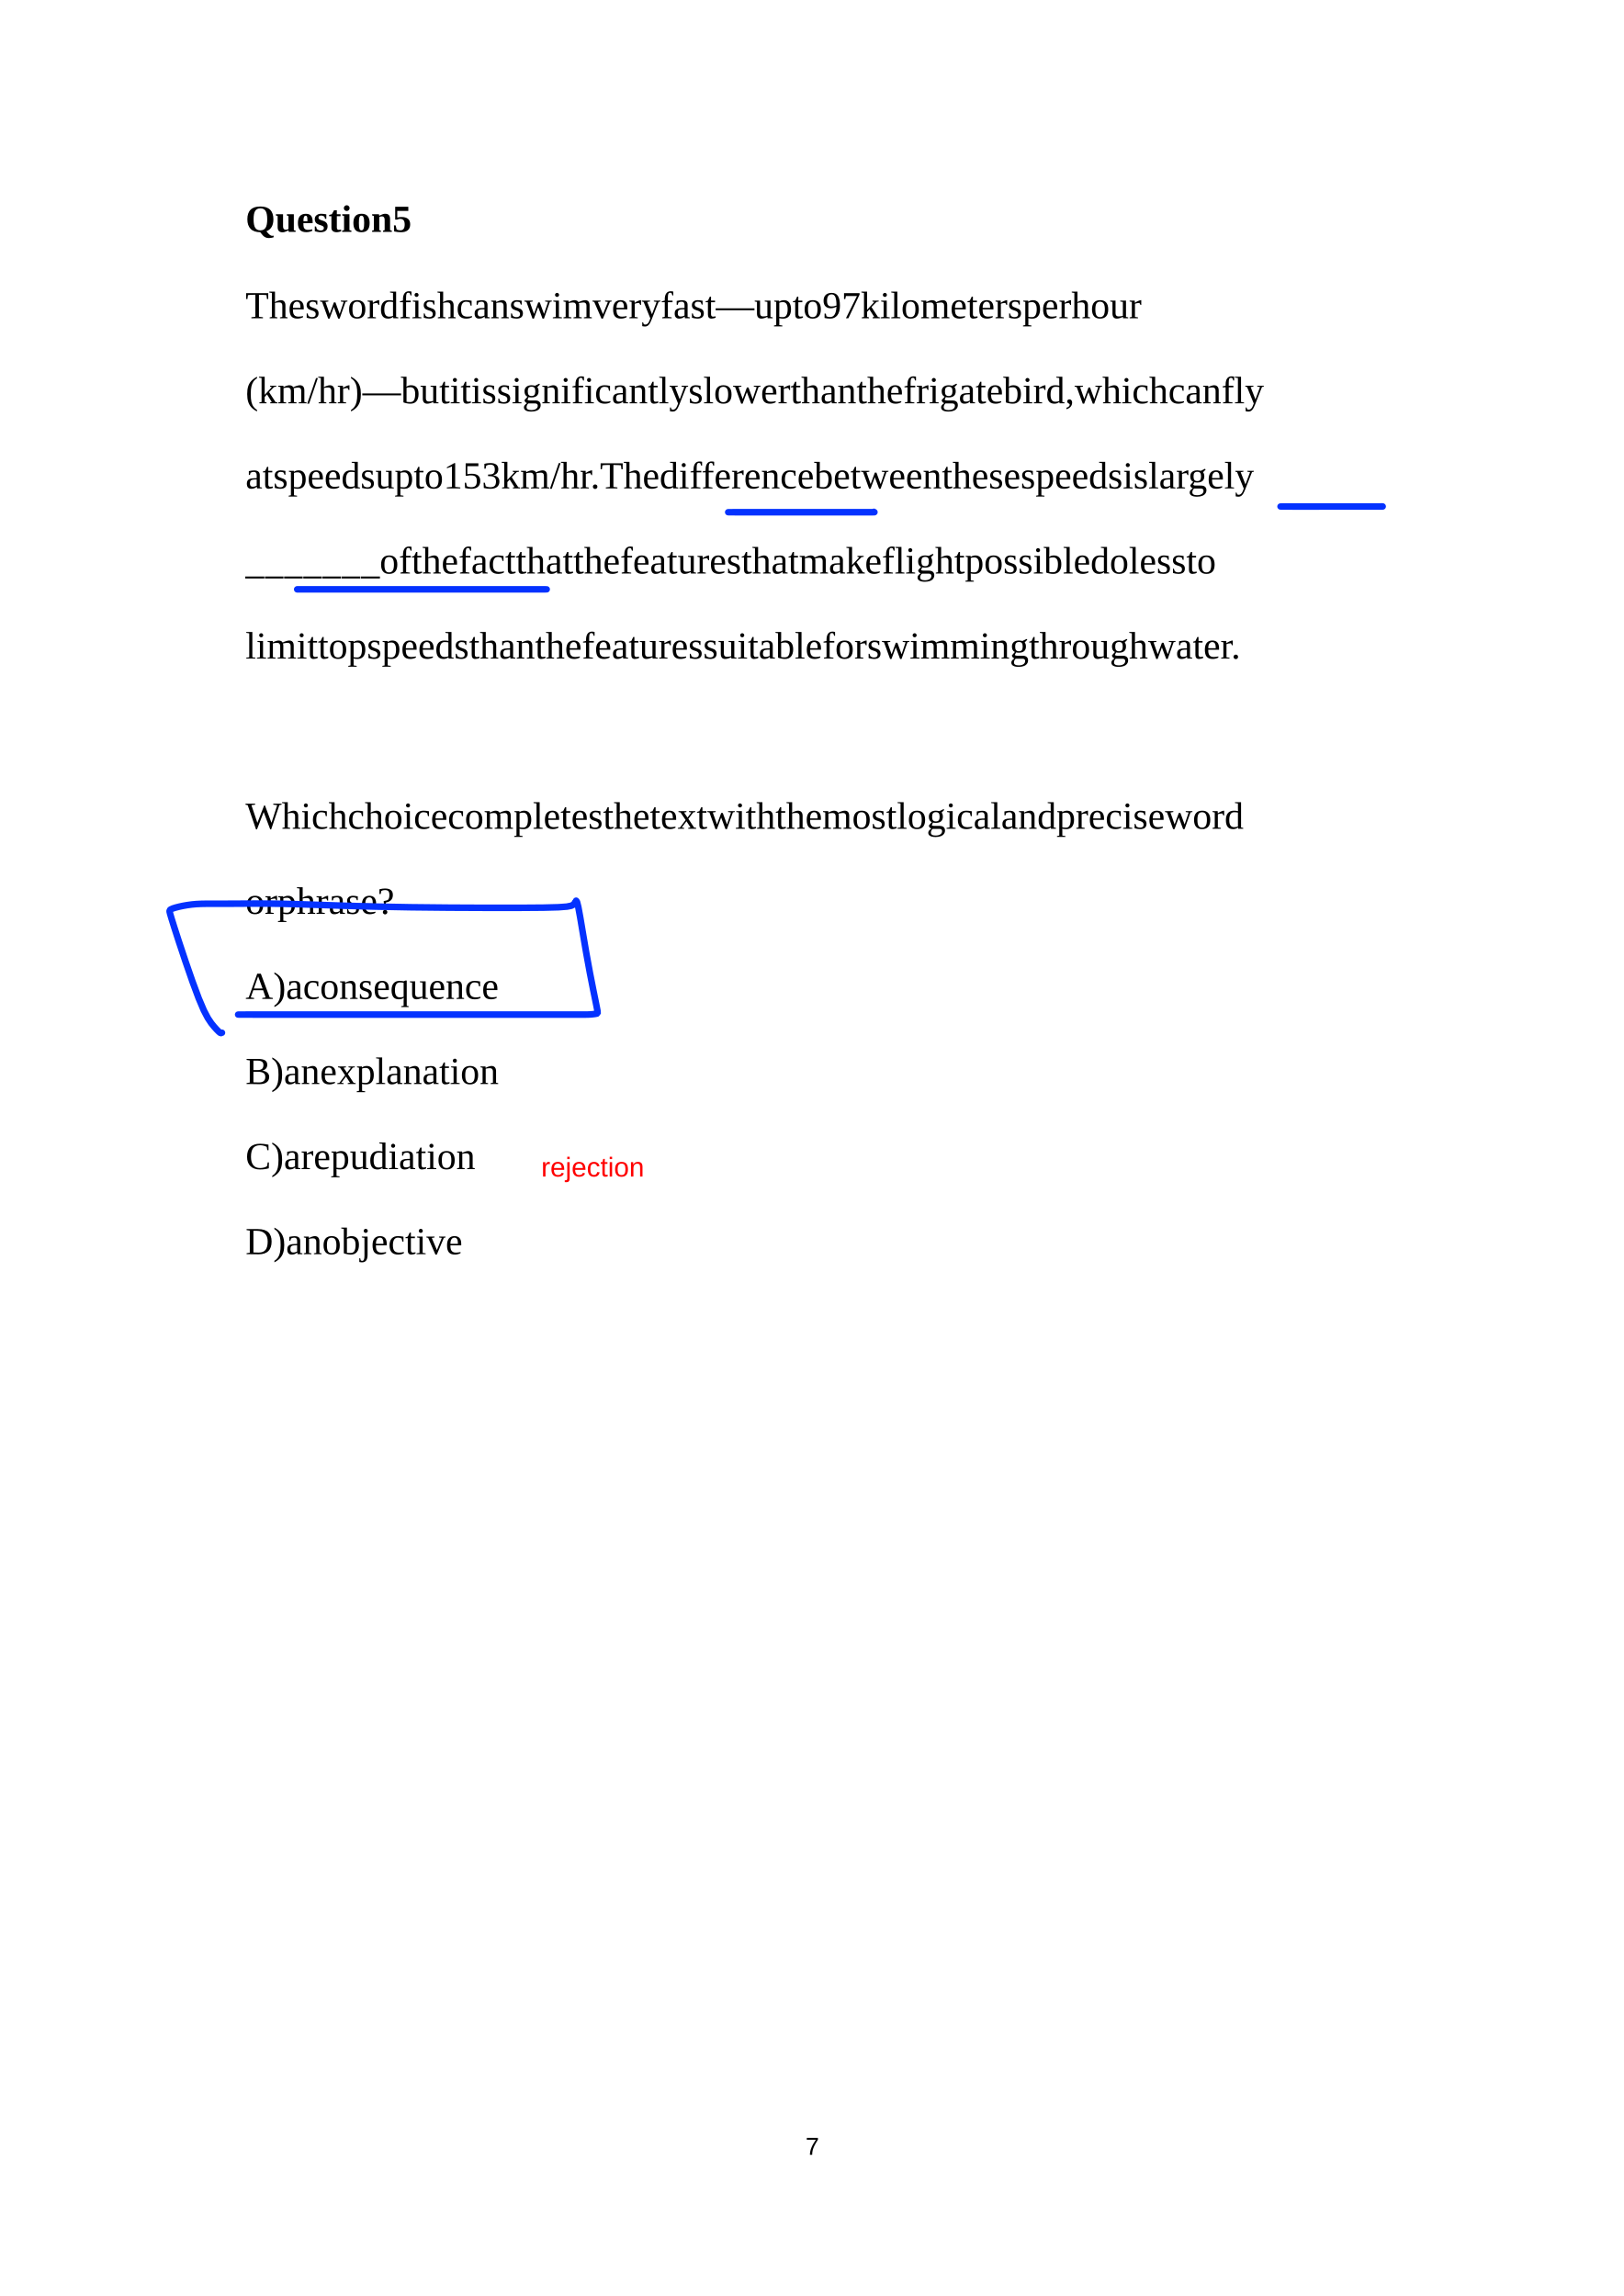
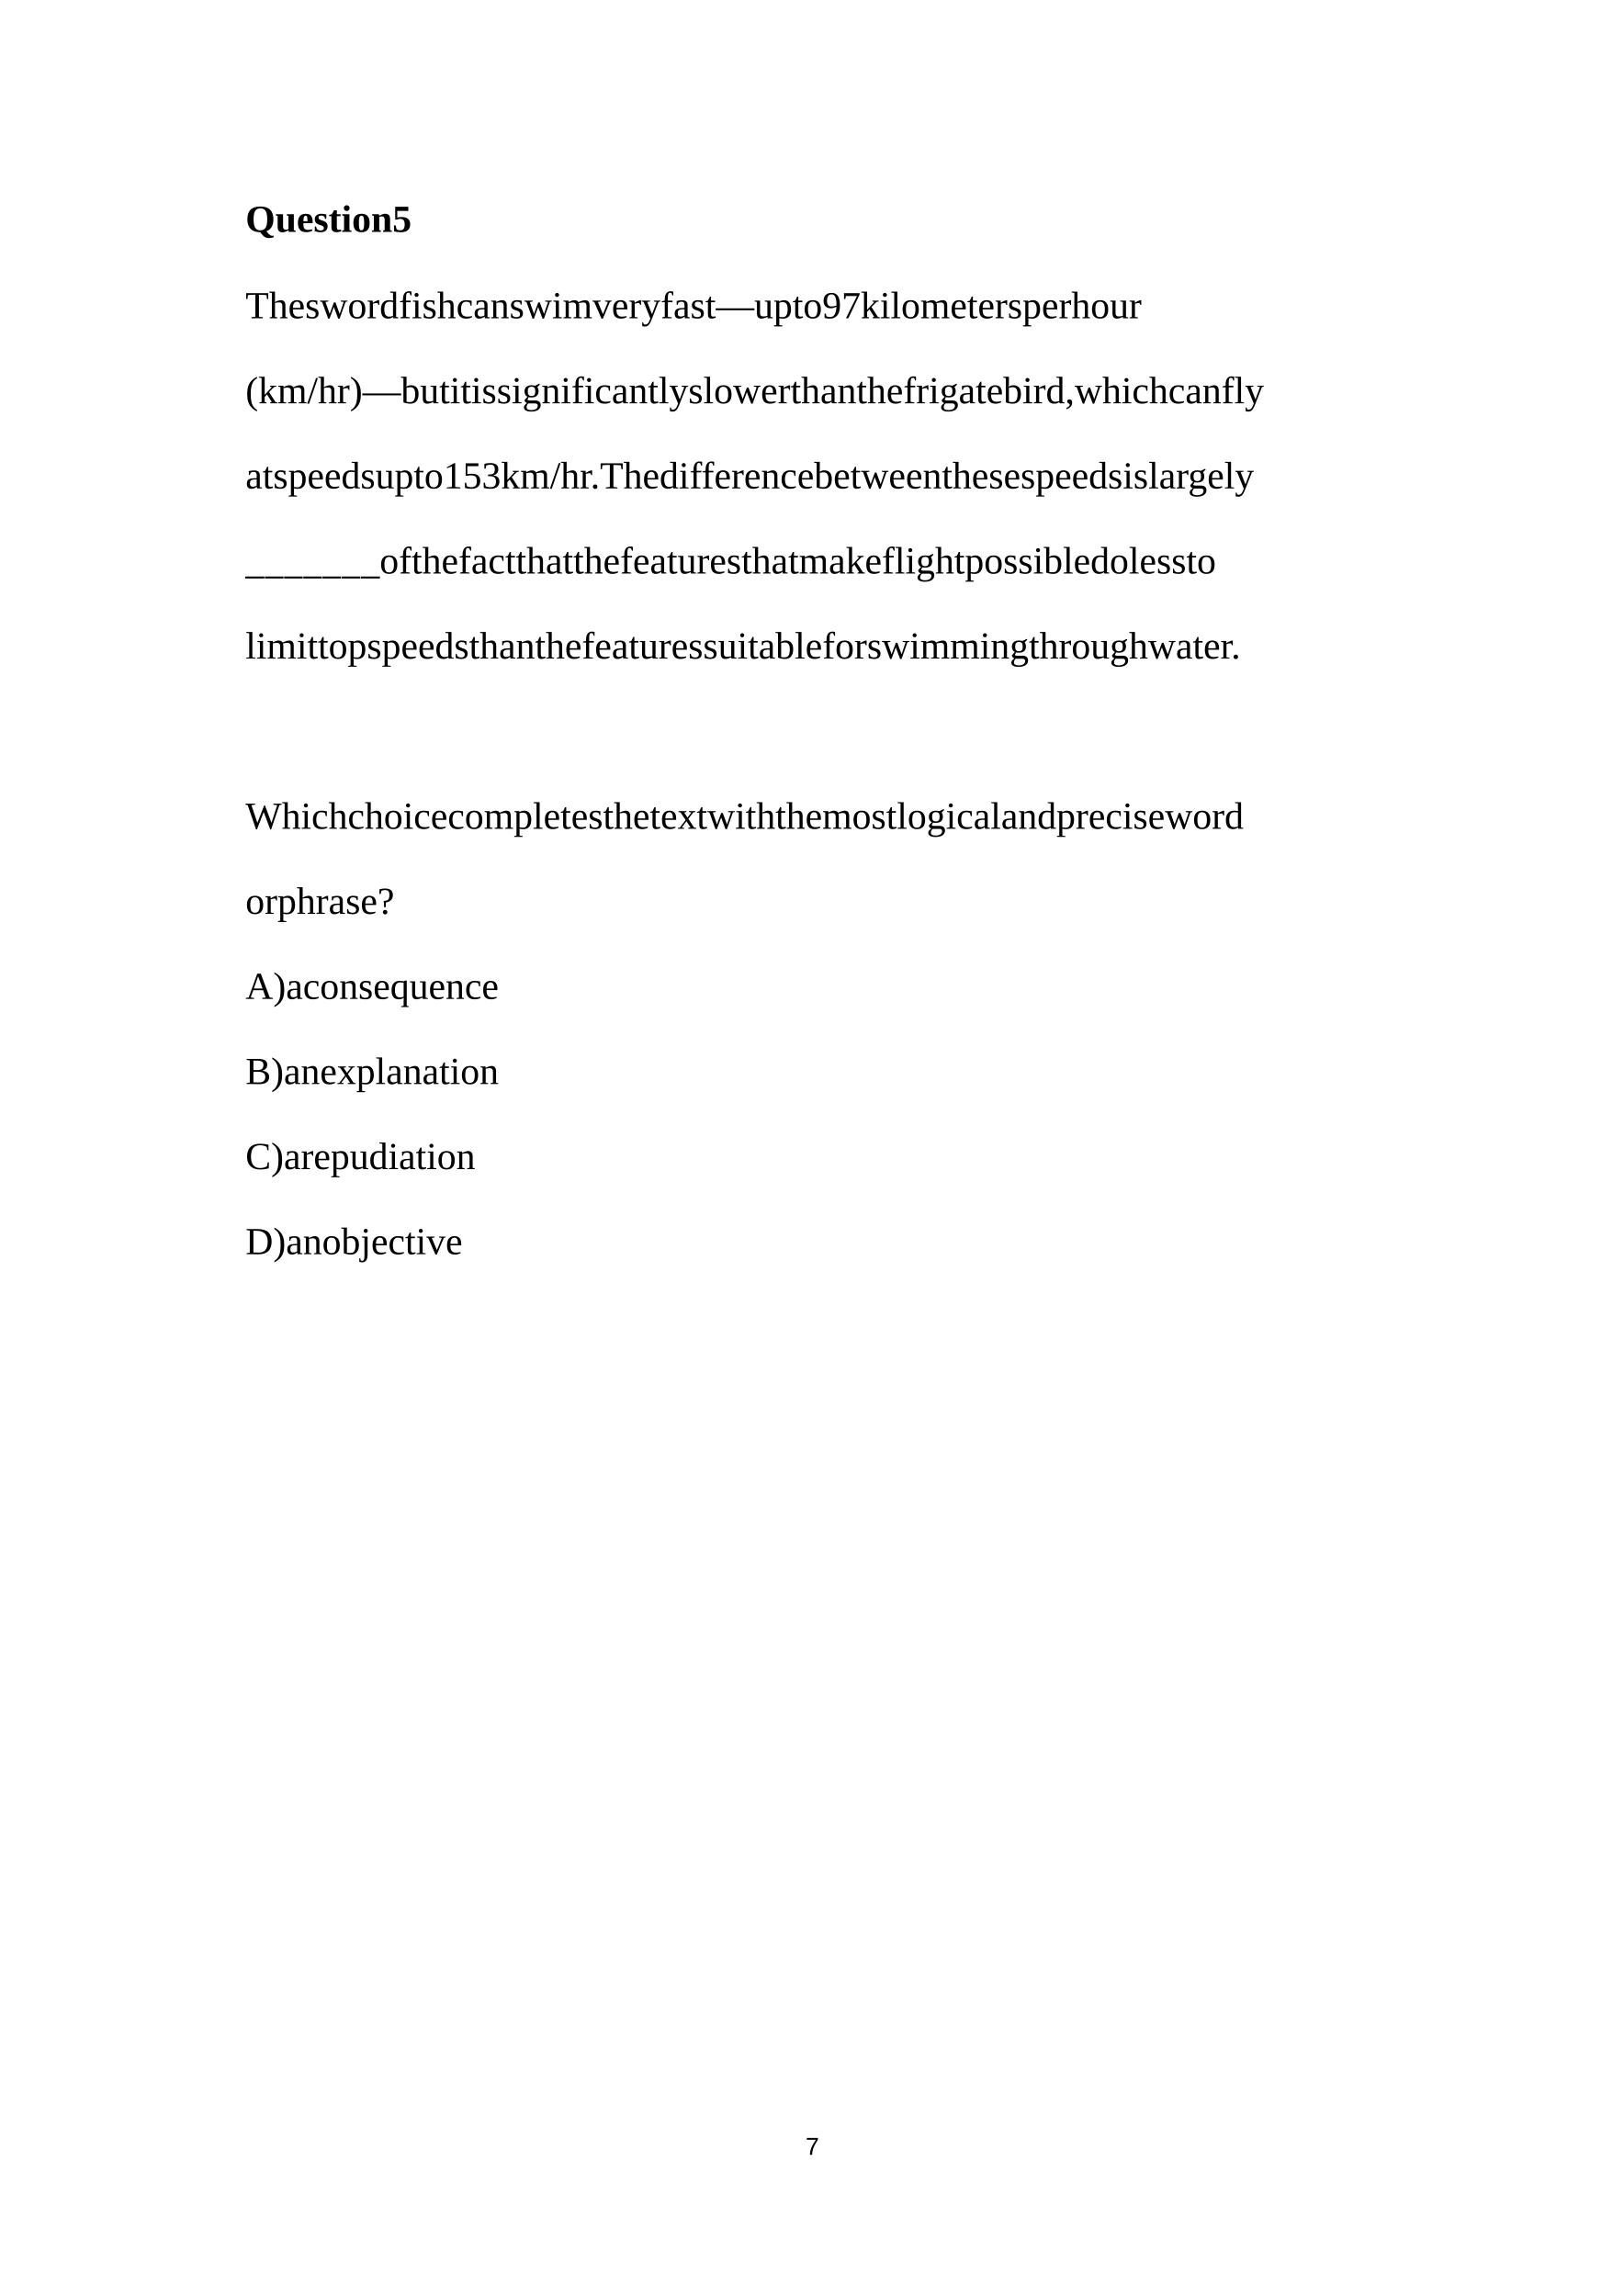
<svg xmlns="http://www.w3.org/2000/svg" version="1.1" width="595.3" height="841.9" viewBox="0 0 595.3 841.9">
  <defs>
    <clipPath id="clip_1">
      <path d="M0 0H595.3V841.9H0Z" clip-rule="evenodd" />
    </clipPath>
    <clipPath id="clip_2">
      <path d="M295.35 781.55H299.9V792.55H295.35Z" clip-rule="evenodd" />
    </clipPath>
    <clipPath id="clip_3">
      <path d="M0 0H595.3V841.9H0Z" clip-rule="evenodd" />
    </clipPath>
    <clipPath id="clip_4">
      <path transform="matrix(1.587463,0,0,-1.587463,0,718.6)" d="M0 0H375V375H0Z" clip-rule="evenodd" />
-     </clipPath>
-     <clipPath id="clip_5">
-       <path transform="matrix(.999974,0,0,-.9999984,198.409,434.579)" d="M0 0H38.402V12.161H0Z" />
-     </clipPath>
-     <clipPath id="clip_6">
-       <path transform="matrix(.999974,0,0,-.9999984,198.409,434.579)" d="M0 0H38.402V12.161H0Z" />
-     </clipPath>
-     <clipPath id="clip_7">
-       <path transform="matrix(1,0,0,-1,0,841.9)" d="M60.974 461.86H220.355V512.83H60.974Z" />
-     </clipPath>
-     <clipPath id="clip_8">
-       <path transform="matrix(1,0,0,-1,0,841.9)" d="M265.749 652.875H508.123V657.393H265.749Z" />
-     </clipPath>
-     <clipPath id="clip_9">
-       <path transform="matrix(1,0,0,-1,0,841.9)" d="M107.755 624.597H201.654V627.007H107.755Z" />
    </clipPath>
  </defs>
  <g>
    <g clip-path="url(#clip_1)">
      <g clip-path="url(#clip_2)">
        <text xml:space="preserve" transform="matrix(1 0 -0 1 0 841.9)" font-size="9" font-family="Arial">
          <tspan y="-51.77" x="295.32">7</tspan>
        </text>
      </g>
    </g>
    <g clip-path="url(#clip_3)">
      <text xml:space="preserve" transform="matrix(1 0 -0 1 0 841.9)" font-size="14.05" font-family="Times New Roman" font-weight="bold">
        <tspan y="-756.891" x="90 100.917 108.717 114.957 120.357 125.035 128.995 135.954 147.12">Question5</tspan>
      </text>
      <text xml:space="preserve" transform="matrix(1 0 -0 1 0 841.9)" font-size="14.05" font-family="Times New Roman">
        <tspan y="-725.21" x="90 98.52 105.599 120.6 126 136.08 143.159 147.838 154.797 159.476 163.435 168.835 184.559 190.799 197.039 212.759 218.279 228.358 232.198 251.88 258.96 265.2 269.759 285.6 290.279 296.518 302.038 305.759 319.8 326.88 342.6 346.559 362.28 369.36 385.08 392.16 395.999 399.839 406.919 417.599 423.839 427.798 434.038 438.716 453 459.959 466.199 479.64 486.72 493.679 500.638">Theswordfishcanswimveryfast—upto97kilometersperhour</tspan>
        <tspan y="-694.01" x="90 94.679 101.758 112.438 116.397 123.477 128.156 132.72 146.759 153.839 160.798 168.959 172.918 181.08 185.039 194.64 200.16 203.999 211.079 218.038 221.878 226.557 230.516 236.636 242.876 249.955 253.795 257.635 269.04 274.56 278.399 285.479 295.559 301.799 310.68 314.639 321.599 327.839 339.12 343.079 350.039 360.6 365.279 369.957 373.797 380.877 386.996 390.956 397.196 404.155 407.995 412.673 419.633 427.44 437.52 444.599 448.439 454.679 465.959 472.199 478.439 489.72 494.399 498.358">(km/hr)—butitissignificantlyslowerthanthefrigatebird,whichcanfly</tspan>
        <tspan y="-662.81" x="90 96.24 104.04 109.56 116.519 122.759 128.878 135.958 145.2 152.28 163.2 167.159 177.959 185.039 191.998 202.92 210 220.8 224.759 231.718 235.798 242.759 251.279 258.358 268.44 275.52 279.36 283.919 288.478 294.718 299.278 305.517 312.597 318.717 328.92 336 342.119 346.079 356.158 362.398 368.638 379.44 383.399 390.359 396.599 401.999 412.2 417.6 424.68 430.92 437.039 444.119 453.359 457.318 466.68 470.639 476.759 481.318 488.278 494.397 498.357">atspeedsupto153km/hr.Thedifferencebetweenthesespeedsislargely</tspan>
        <tspan y="-631.61" x="90 97.08 104.039 110.999 118.078 125.038 131.997 143.64 150.72 159.959 163.918 170.878 181.8 186.479 192.719 198.838 207.359 211.318 218.278 224.518 233.04 236.999 243.959 254.88 259.559 265.798 272.038 275.878 282.838 287.516 293.756 303.84 307.799 314.759 320.999 329.52 340.32 346.56 353.639 364.44 369.119 373.078 376.918 383.998 390.957 399.48 406.56 413.519 419.039 424.439 428.279 435.358 439.198 450 457.08 468.72 472.679 478.919 484.319 494.4 498.359">_______ofthefactthatthefeaturesthatmakeflightpossibledolessto</tspan>
        <tspan y="-600.41" x="90 93.959 97.799 108.599 112.559 119.88 123.839 130.799 141.24 146.76 153.719 159.959 166.199 173.158 182.159 186.118 193.078 199.318 209.759 213.718 220.678 230.4 235.079 241.319 247.438 251.397 258.357 263.036 269.275 278.159 283.679 290.638 294.597 298.437 304.677 311.636 315.596 325.2 329.879 336.958 345 350.52 360.599 364.559 375.238 386.038 389.998 397.077 407.64 411.599 418.559 423.237 430.197 437.277 444.236 454.68 464.76 471 474.959 481.199 485.158">limittopspeedsthanthefeaturessuitableforswimmingthroughwater.</tspan>
        <tspan y="-538.01" x="90 103.2 110.28 114.12 120.359 131.88 138.12 145.2 152.159 155.999 162.239 173.04 179.28 186.36 197.039 204.119 208.078 214.318 218.158 224.398 234.359 238.318 245.278 256.08 260.039 266.279 273.239 281.64 291.72 295.679 299.639 311.159 315.118 322.078 332.88 343.68 350.76 356.279 364.8 368.64 375.72 382.679 386.638 392.758 398.998 407.4 413.64 420.72 432.24 439.32 443.998 450.118 456.358 460.317 465.717 476.52 486.6 493.679 498.358">Whichchoicecompletesthetextwiththemostlogicalandpreciseword</tspan>
        <tspan y="-506.81" x="90 97.08 105.12 112.2 119.159 123.838 130.078 135.478 141.718">orphrase?</tspan>
        <tspan y="-475.61" x="90 100.08 108.24 117.959 124.199 131.279 138.238 143.638 149.878 156.837 163.917 170.037 177.116 183.356">A)aconsequence</tspan>
        <tspan y="-444.41" x="90 99.357 107.52 113.76 124.2 130.44 137.52 144.479 148.319 154.559 161.518 167.758 171.717 175.557 182.517">B)anexplanation</tspan>
        <tspan y="-413.21" x="90 99.357 107.52 117.24 121.919 128.159 135.118 142.077 149.157 152.997 159.237 163.077 167.036 173.995">C)arepudiation</tspan>
        <tspan y="-382.01" x="90 100.08 108.24 114.48 124.92 132 138.959 142.799 149.039 155.279 159.238 163.078 170.037">D)anobjective</tspan>
      </text>
    </g>
    <g opacity=".25">
      <g clip-path="url(#clip_4)">
</g>
    </g>
  </g>
-   <g clip-path="url(#clip_5)">
-     <g clip-path="url(#clip_6)">
-       <text fill="#ff0000" xml:space="preserve" transform="matrix(.999974 0 -0 .9999984 198.409 434.579)" font-size="10" font-family="Arial">
-         <tspan y="-3.161" x="0 3.33 8.892 11.114 16.676 21.676 24.454 26.676 32.238">rejection</tspan>
-       </text>
-     </g>
-   </g>
-   <g clip-path="url(#clip_7)">
-     <path transform="matrix(1,0,0,-1,0,841.9)" d="M87.281 468.692H87.298 87.47L88.366 468.681 91.427 468.67 98.92 468.664 112.729 468.663 132.663 468.665 155.84 468.667 177.867 468.668 195.111 468.669 206.238 468.668H212.014 214.223L214.723 468.667 214.875 468.668 215.368 468.674 216.278 468.71 217.361 468.795 218.32 468.915 219.005 469.044 219.25 469.119 219.551 469.248 220.297 470.209 220.264 471.281 220.019 472.558 219.516 475.063 218.643 479.343 217.445 485.439 216.124 492.654 214.905 499.777 213.921 505.621 213.204 509.514 212.706 511.488 212.503 511.914 212.179 512.347C211.78 512.88 211.024 512.988 210.492 512.589 209.959 512.19 209.85 511.435 210.249 510.902L209.99 511.998 209.879 511.818 209.656 511.372 209.464 511.146 209.025 510.925 207.62 510.647 204.7 510.435 199.211 510.291 190.436 510.227H178.54L164.726 510.287 150.606 510.431 137.539 510.677 126.367 510.986 117.295 511.288 109.982 511.532 103.912 511.693 98.687 511.769 94.058 511.781 89.891 511.762 86.156 511.74 82.876 511.726 80.055 511.724 77.646 511.726 75.555 511.719 73.683 511.683 71.942 511.6 70.254 511.449 68.577 511.224 66.923 510.937 65.35 510.601 63.952 510.24 62.829 509.876 62.008 509.497 61.657 509.244 61.344 508.919 61.011 508.174 60.977 507.736 61.007 507.366 61.204 506.538 61.715 504.8 62.716 501.59 64.449 496.223 66.84 489.043 69.42 481.597 71.73 475.387 73.613 470.949 75.145 468.015 76.45 466.053 77.568 464.665 78.484 463.648 79.198 462.914 79.76 462.408 79.941 462.274 80.305 462.054 81.098 461.864 82.113 462.251C82.641 462.657 82.739 463.414 82.333 463.941 81.927 464.469 81.17 464.567 80.643 464.161L81.292 464.267 81.549 464.119 81.282 464.28 80.924 464.596 80.272 465.264 79.441 466.182 78.453 467.393 77.281 469.133 75.832 471.891 73.989 476.228 71.698 482.386 69.127 489.805 66.743 496.964 65.017 502.307 64.027 505.483 63.549 507.096 63.395 507.741 63.381 507.56 63.242 507.414 63.576 507.585 64.557 507.907 65.854 508.244 67.337 508.562 68.898 508.836 70.47 509.048 72.059 509.192 73.729 509.273 75.563 509.308 77.644 509.315 80.058 509.314 82.886 509.316 86.171 509.329 89.902 509.352 94.052 509.37 98.652 509.358 103.848 509.283 109.902 509.123 117.215 508.879 126.301 508.576 137.494 508.267 150.581 508.021 164.716 507.876 178.54 507.816 190.453 507.817 199.274 507.881 204.882 508.031 208.087 508.283 209.654 508.593 209.961 508.698 210.765 509.102 211.143 509.399 211.587 509.922 211.746 510.163 211.987 510.645 212.179 512.347C211.78 512.88 211.024 512.988 210.492 512.589 209.959 512.19 209.85 511.435 210.249 510.902L210.429 510.662 210.833 509.077 211.544 505.221 212.529 499.37 213.753 492.22 215.08 484.974 216.281 478.862 217.153 474.588 217.652 472.103 217.879 470.927 218.002 470.948 218.605 471.465 218.422 471.387 218.018 471.306 217.171 471.198 216.182 471.119 215.335 471.085 214.875 471.078H214.723 214.223 212.014L206.238 471.077H195.111 177.867L155.84 471.079 132.663 471.081 112.729 471.083 98.92 471.082 91.427 471.076 88.366 471.065 87.47 471.054H87.298 87.281C86.629 471.054 86.1 470.525 86.1 469.873 86.1 469.22 86.629 468.692 87.281 468.692" fill="#0432ff" />
-   </g>
-   <g clip-path="url(#clip_8)">
-     <path transform="matrix(1,0,0,-1,0,841.9)" d="M266.954 652.899H266.956 267.032L267.543 652.889 269.369 652.877 273.632 652.871 280.814 652.87 290.108 652.872 299.795 652.875 308.193 652.876 314.335 652.877 318.092 652.876H319.924L320.541 652.878 320.942 652.947C321.577 653.146 321.931 653.822 321.732 654.458 321.533 655.093 320.856 655.446 320.221 655.247L320.919 655.26 321.188 655.118C320.692 655.562 319.93 655.519 319.486 655.023 319.042 654.527 319.085 653.765 319.581 653.321L320.03 653.019 320.942 652.947C321.577 653.146 321.931 653.822 321.732 654.458 321.533 655.093 320.856 655.446 320.221 655.247L320.532 655.288 319.924 655.286 318.092 655.285H314.335 308.193L299.795 655.287 290.108 655.289 280.814 655.291 273.632 655.29 269.369 655.284 267.543 655.273 267.032 655.262H266.956 266.954C266.301 655.262 265.773 654.733 265.773 654.081 265.773 653.428 266.301 652.899 266.954 652.899" fill="#0432ff" />
-     <path transform="matrix(1,0,0,-1,0,841.9)" d="M469.45 654.992H469.455 469.518L469.877 654.981 471.102 654.97 473.974 654.964 478.959 654.963 485.659 654.965 492.871 654.967 499.282 654.969 504.054 654.972 506.923 654.983C507.588 654.986 508.125 655.528 508.122 656.193 508.12 656.858 507.578 657.395 506.913 657.392L504.053 657.38 499.282 657.378 492.871 657.379 485.659 657.382 478.959 657.383H473.974L471.102 657.376 469.877 657.365 469.518 657.355H469.455 469.45C468.798 657.355 468.269 656.826 468.269 656.173 468.269 655.521 468.798 654.992 469.45 654.992" fill="#0432ff" />
-   </g>
-   <g clip-path="url(#clip_9)">
-     <path transform="matrix(1,0,0,-1,0,841.9)" d="M200.449 626.983H200.441 200.361L199.902 626.994 198.219 627.005 193.897 627.011 185.685 627.012 173.543 627.01 158.884 627.008 143.855 627.007 130.555 627.006H120.445L113.924 627.007H110.426 108.96C108.294 627.007 107.754 626.468 107.754 625.802 107.754 625.136 108.294 624.597 108.96 624.597H110.426 113.924L120.445 624.598H130.555L143.855 624.597 158.884 624.596 173.543 624.594 185.685 624.592 193.897 624.593 198.219 624.599 199.902 624.61 200.361 624.621H200.441 200.449C201.101 624.621 201.63 625.15 201.63 625.802 201.63 626.454 201.101 626.983 200.449 626.983" fill="#0432ff" />
-   </g>
</svg>
